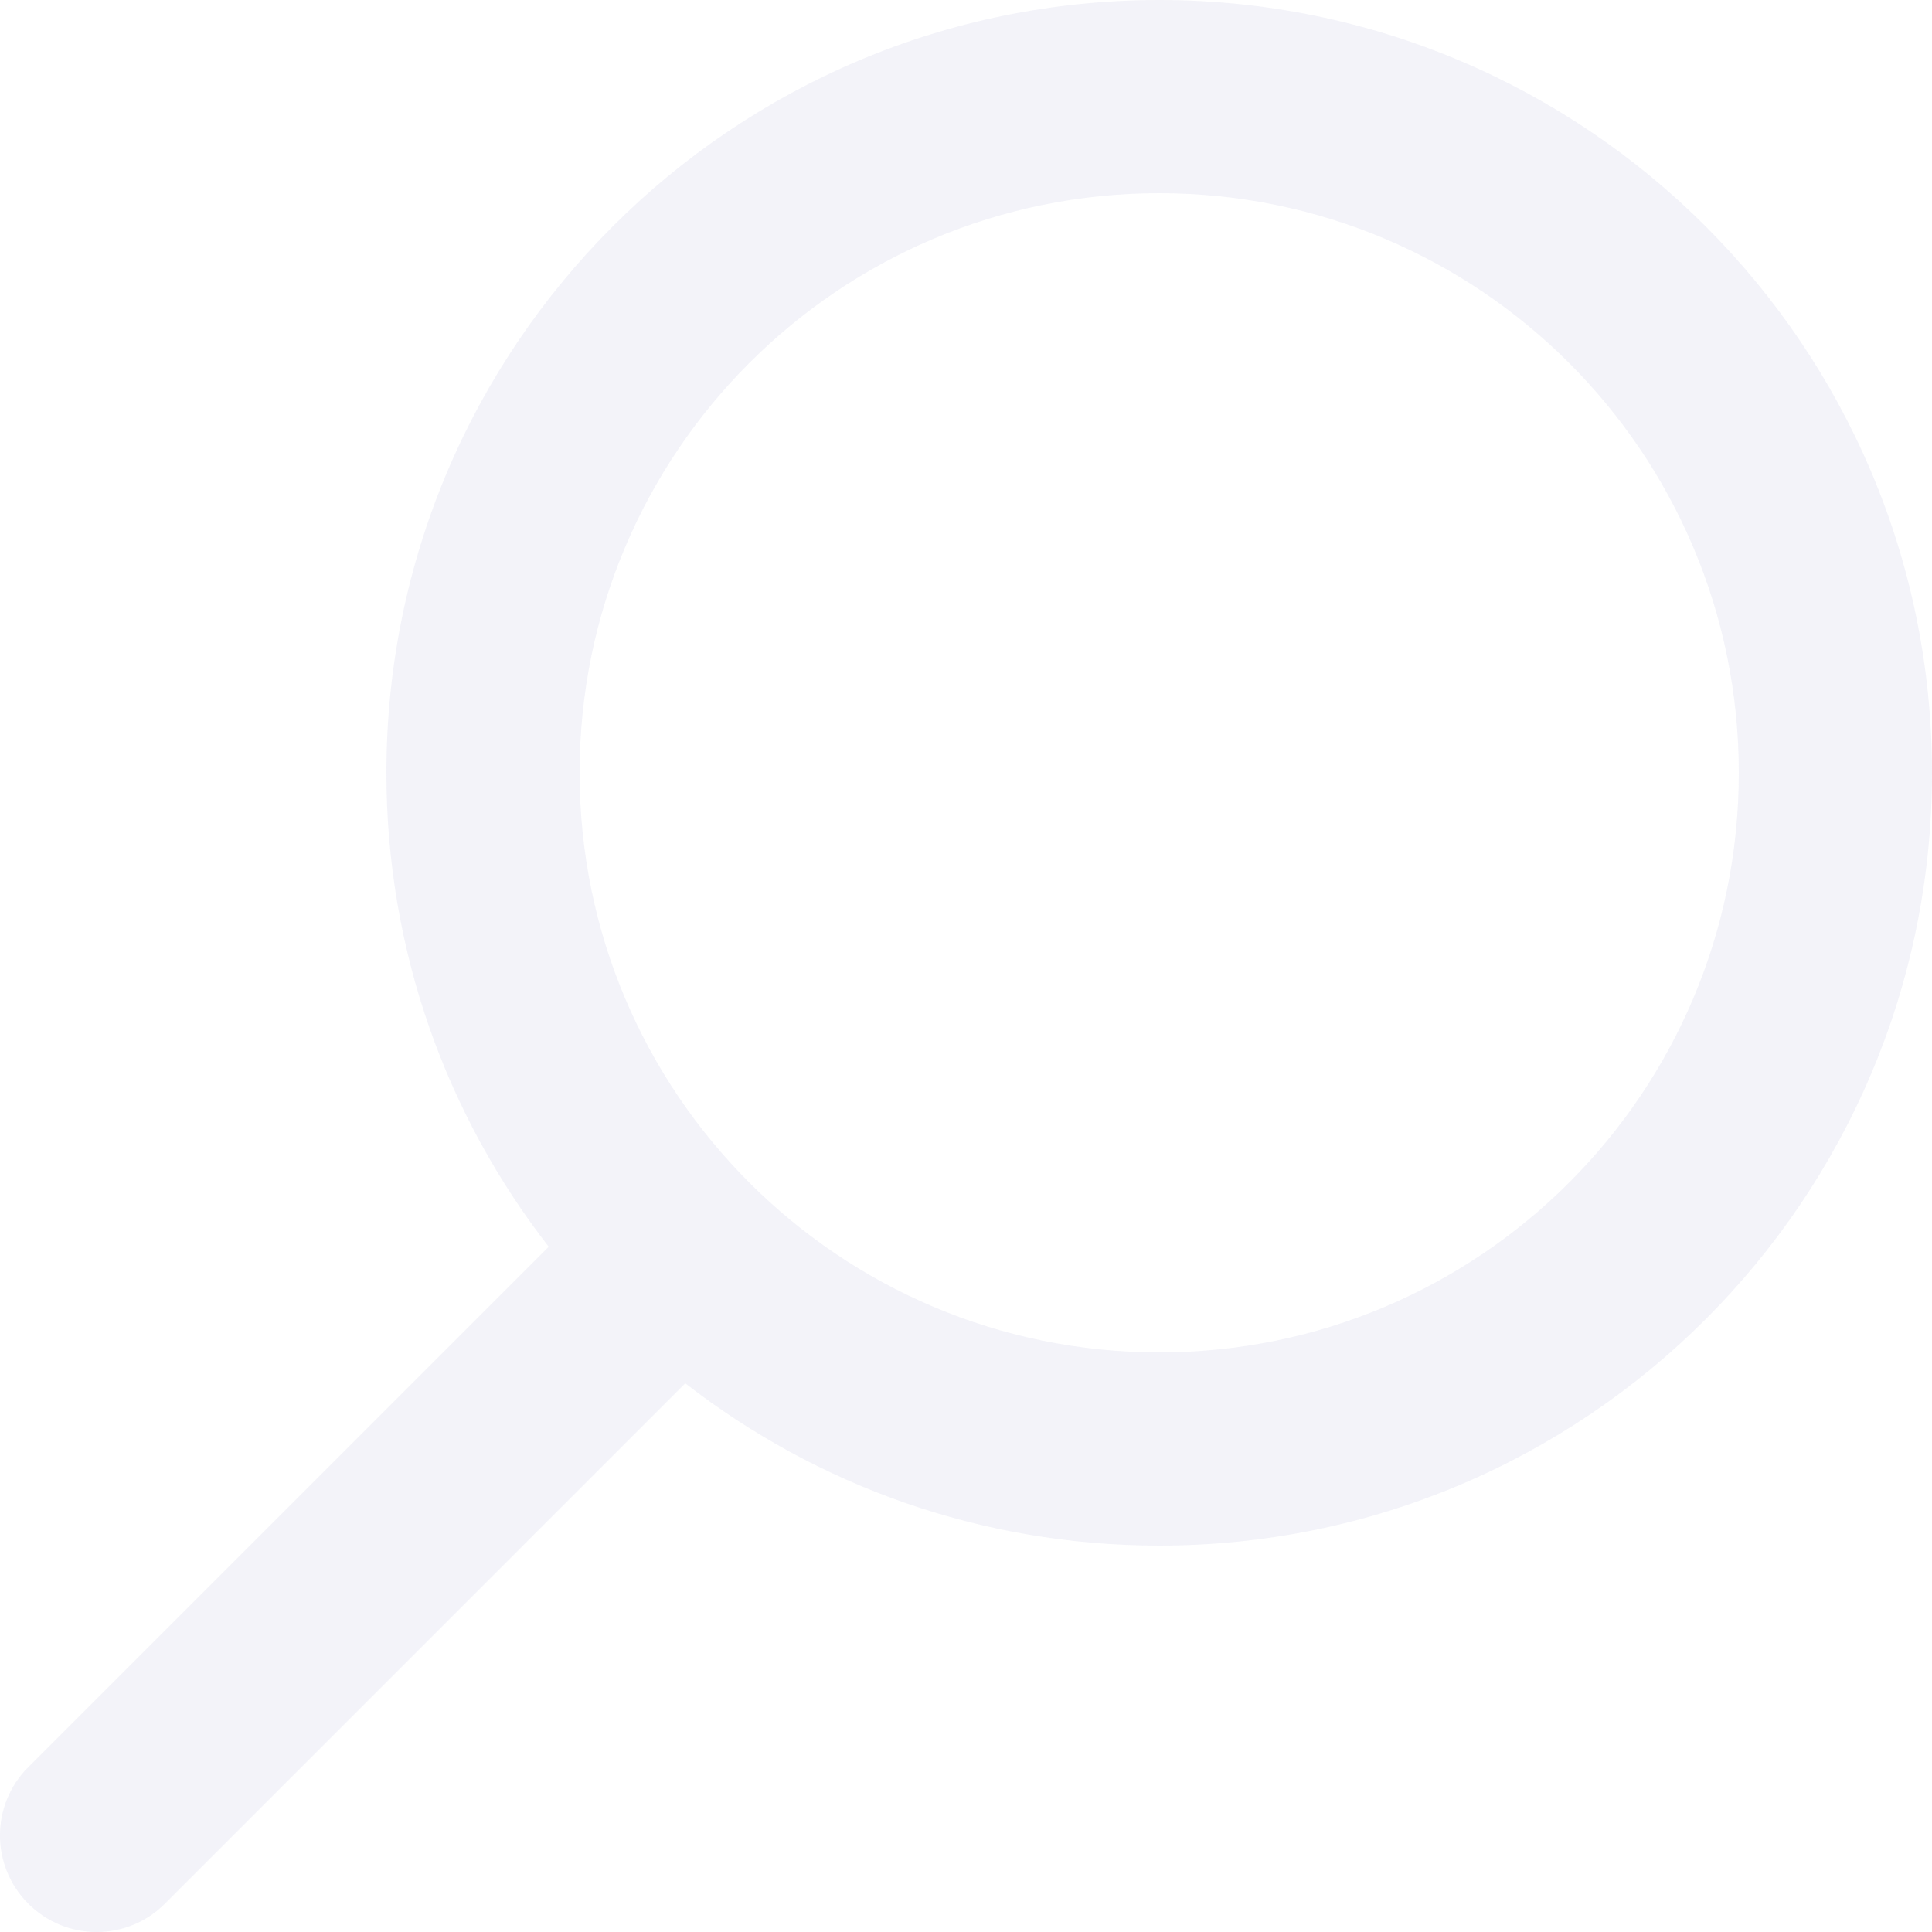
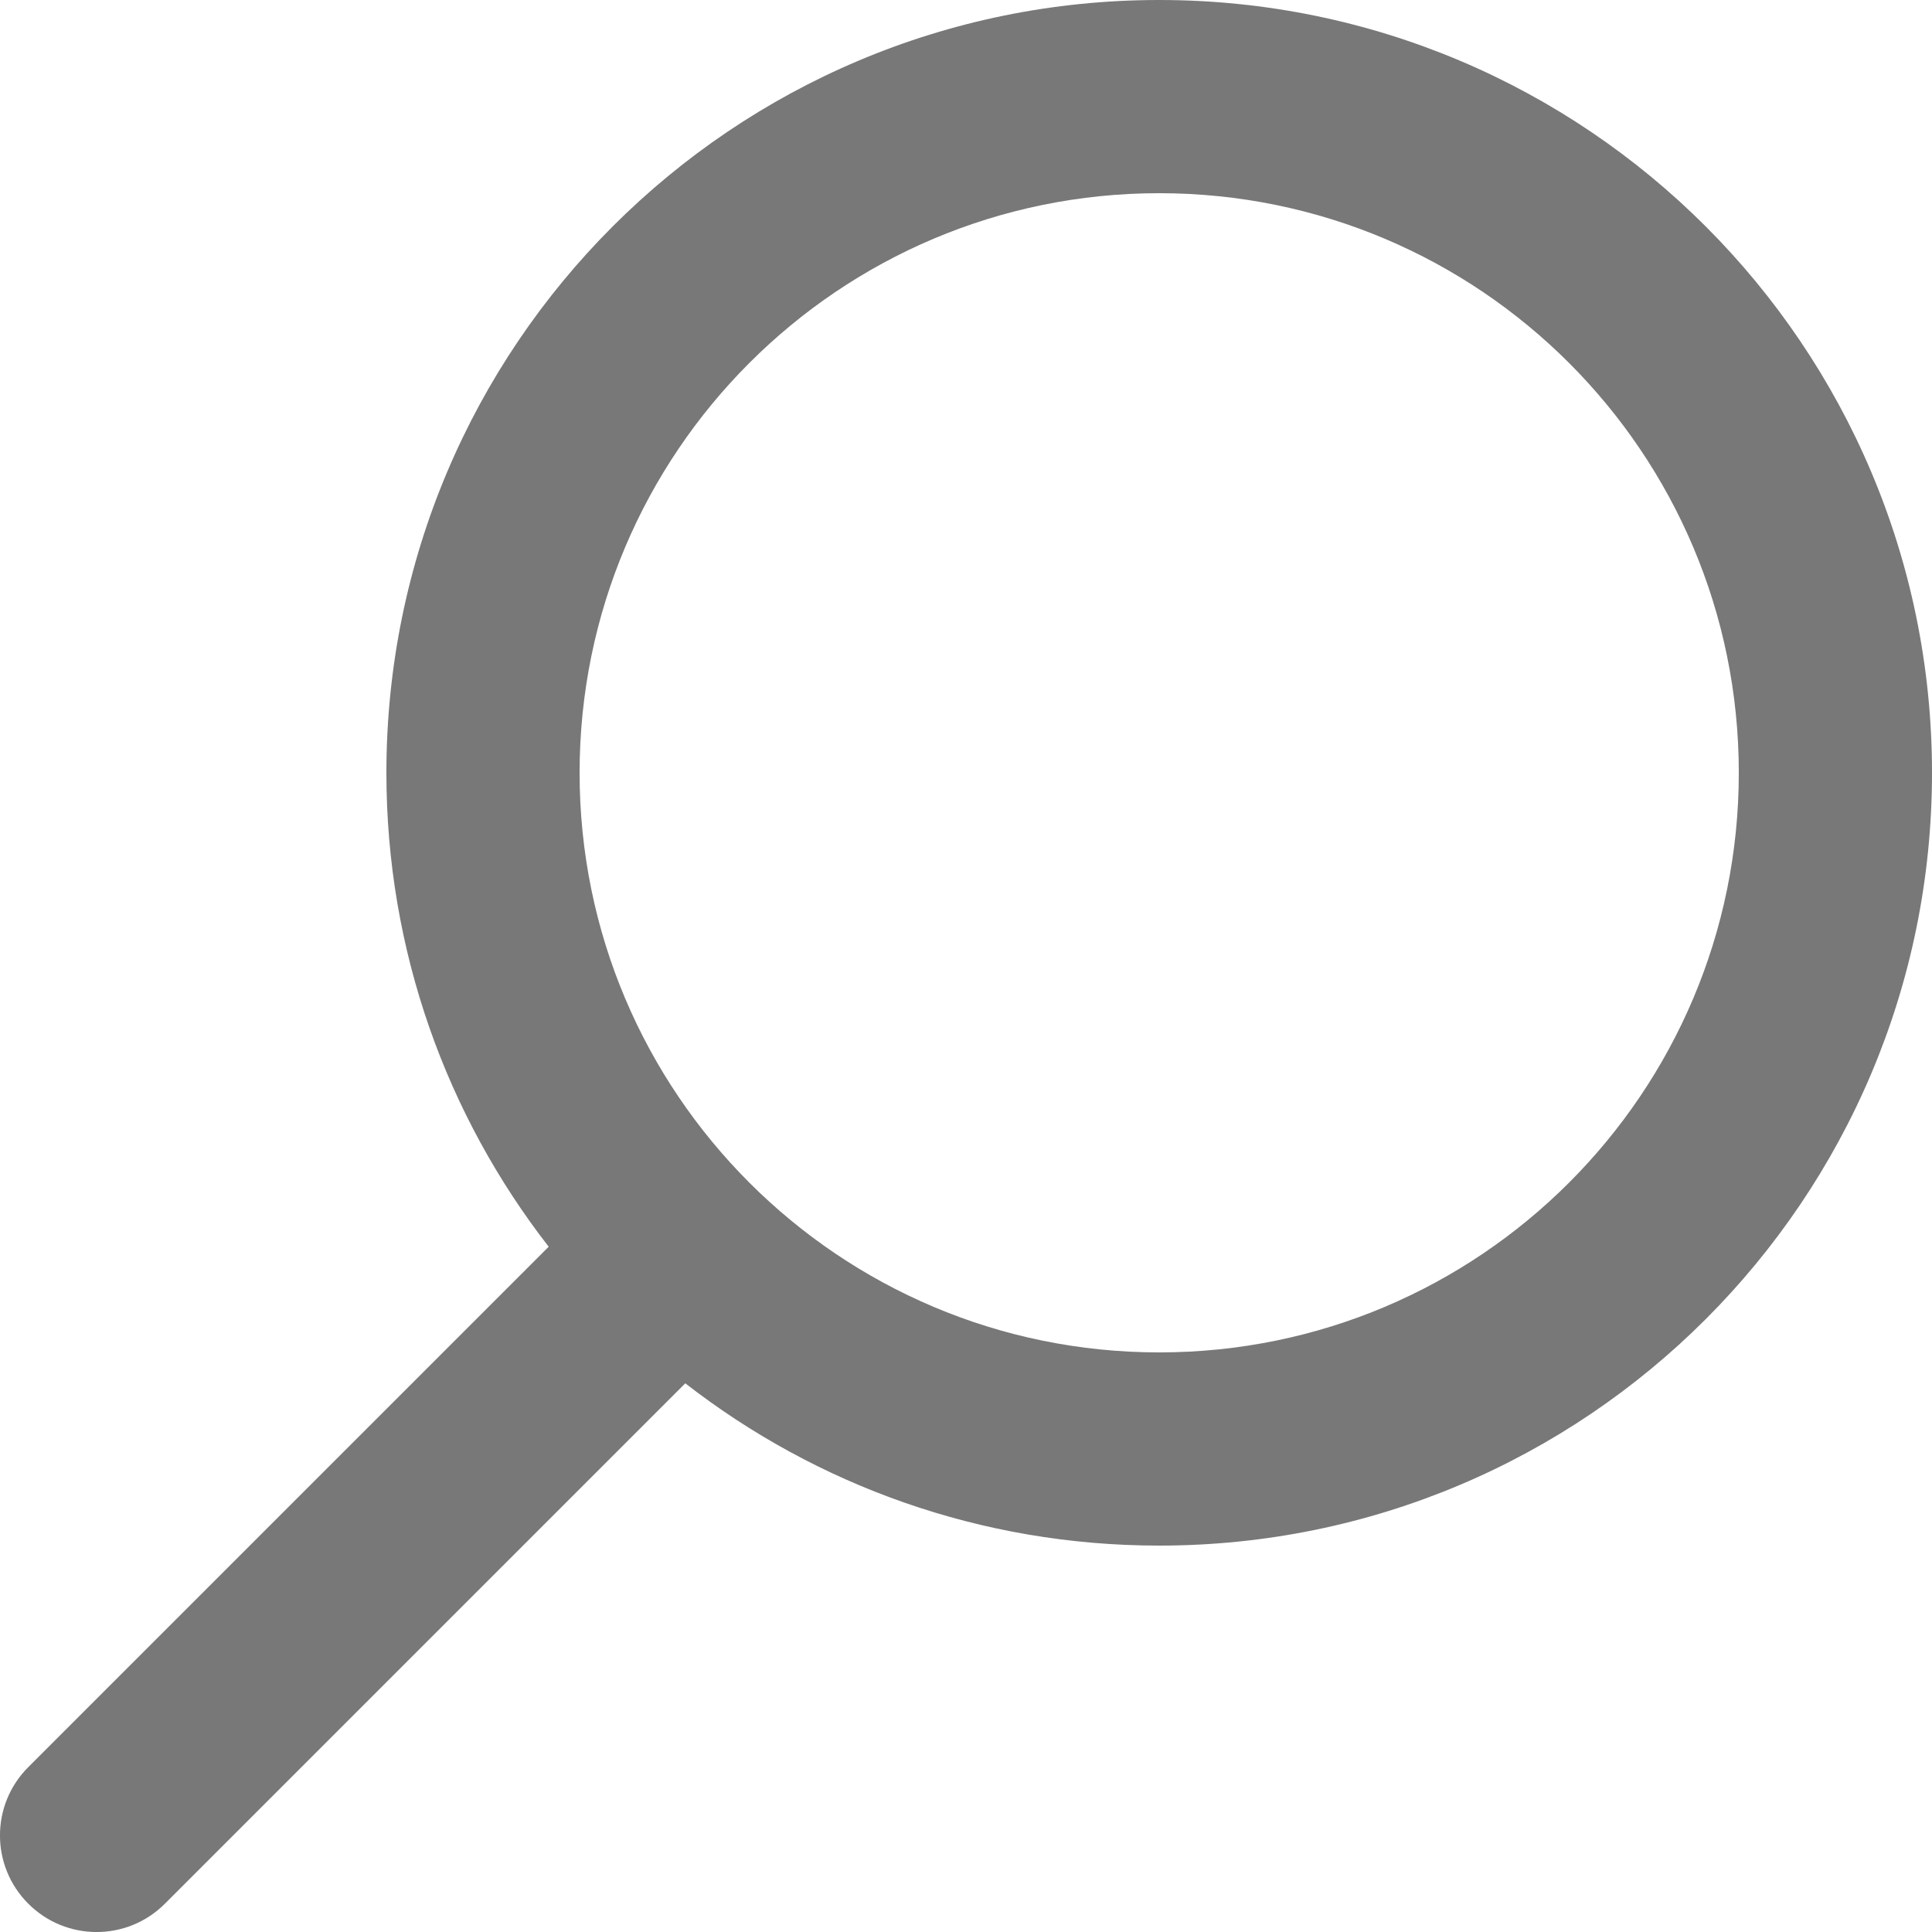
- <svg xmlns="http://www.w3.org/2000/svg" width="800px" height="800px" viewBox="0 0 20 20" id="meteor-icon-kit__regular-search" fill="rgba(235, 235, 245, .6)">
-   <path fill-rule="evenodd" clip-rule="evenodd" d="M7.094 14.32L1.707 19.707C1.317 20.098 0.683 20.098 0.293 19.707C-0.098 19.317 -0.098 18.683 0.293 18.293L5.68 12.906C4.627 11.551 4 9.849 4 8C4 3.582 7.582 0 12 0C16.418 0 20 3.582 20 8C20 12.418 16.418 16 12 16C10.151 16 8.449 15.373 7.094 14.32zM12 14C15.314 14 18 11.314 18 8C18 4.686 15.314 2 12 2C8.686 2 6 4.686 6 8C6 11.314 8.686 14 12 14z" fill="rgba(235, 235, 245, .6)" />
+ <svg xmlns="http://www.w3.org/2000/svg" width="800px" height="800px" viewBox="0 0 20 20" id="meteor-icon-kit__regular-search" fill="rgba(120, 120, 120, 1)">
+   <path fill-rule="evenodd" clip-rule="evenodd" d="M7.094 14.32L1.707 19.707C1.317 20.098 0.683 20.098 0.293 19.707C-0.098 19.317 -0.098 18.683 0.293 18.293L5.68 12.906C4.627 11.551 4 9.849 4 8C4 3.582 7.582 0 12 0C16.418 0 20 3.582 20 8C20 12.418 16.418 16 12 16C10.151 16 8.449 15.373 7.094 14.32zM12 14C15.314 14 18 11.314 18 8C18 4.686 15.314 2 12 2C8.686 2 6 4.686 6 8C6 11.314 8.686 14 12 14z" fill="rgba(120, 120, 120, 1)" />
</svg>
